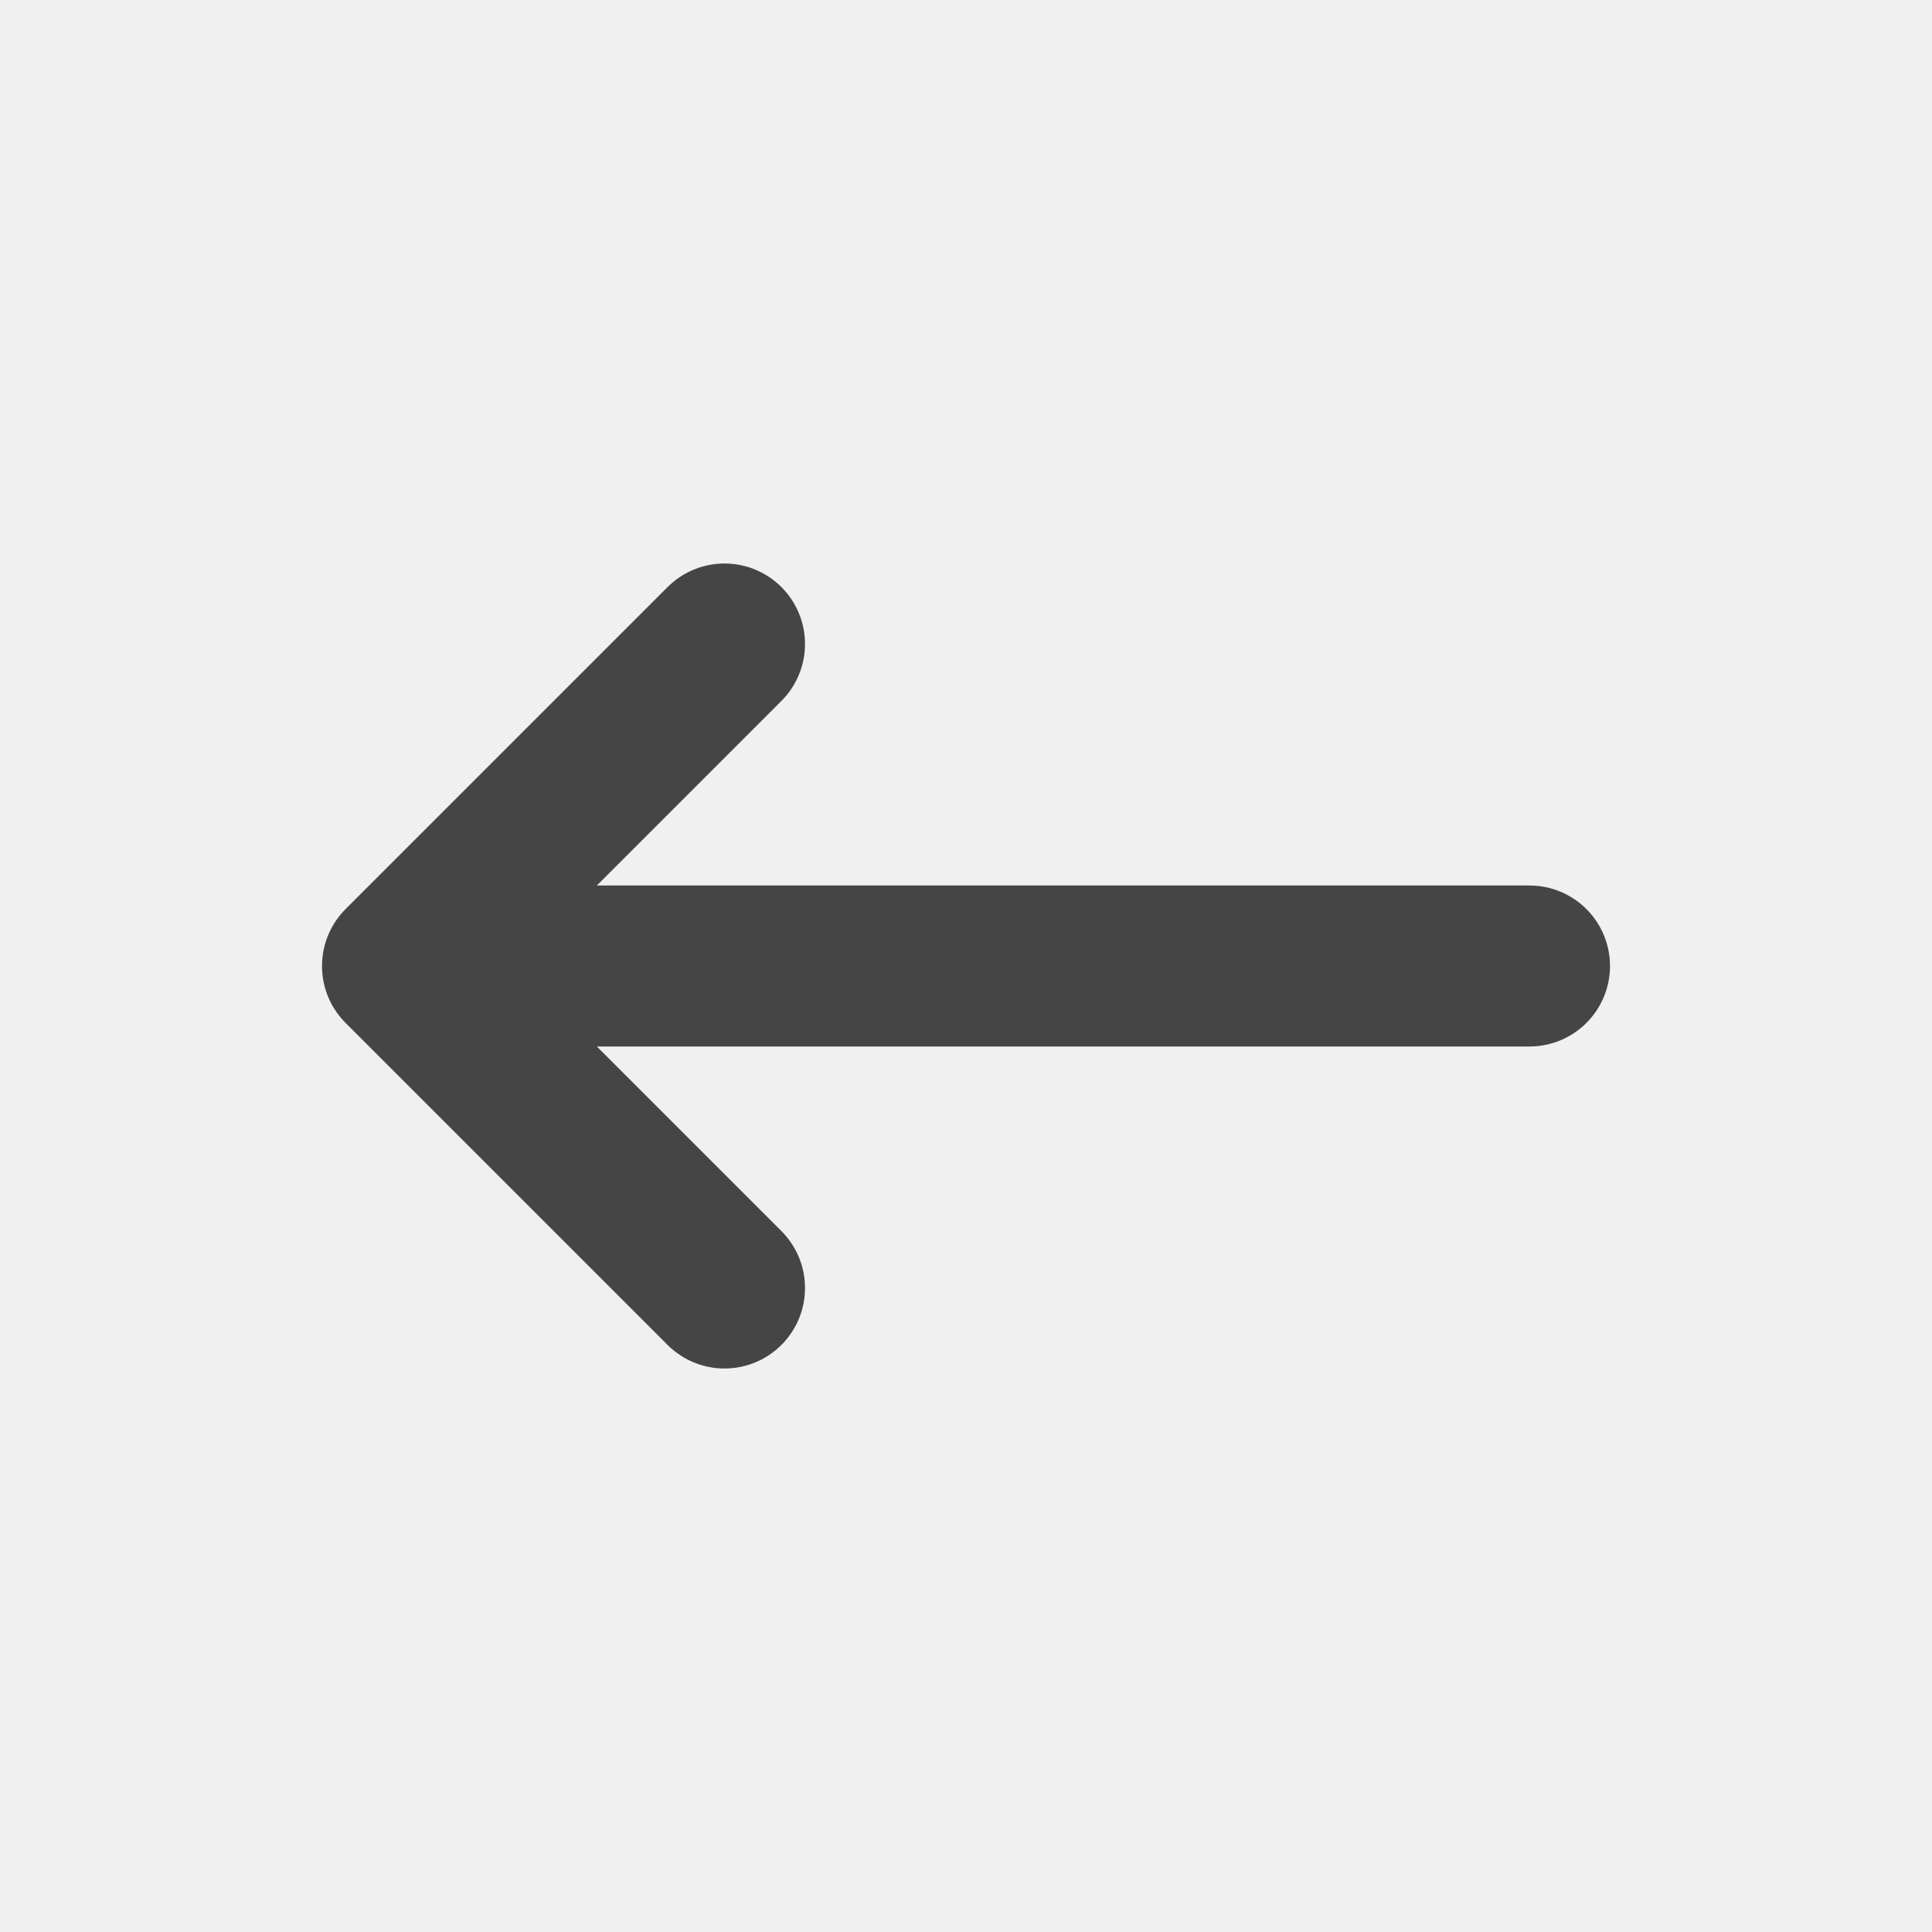
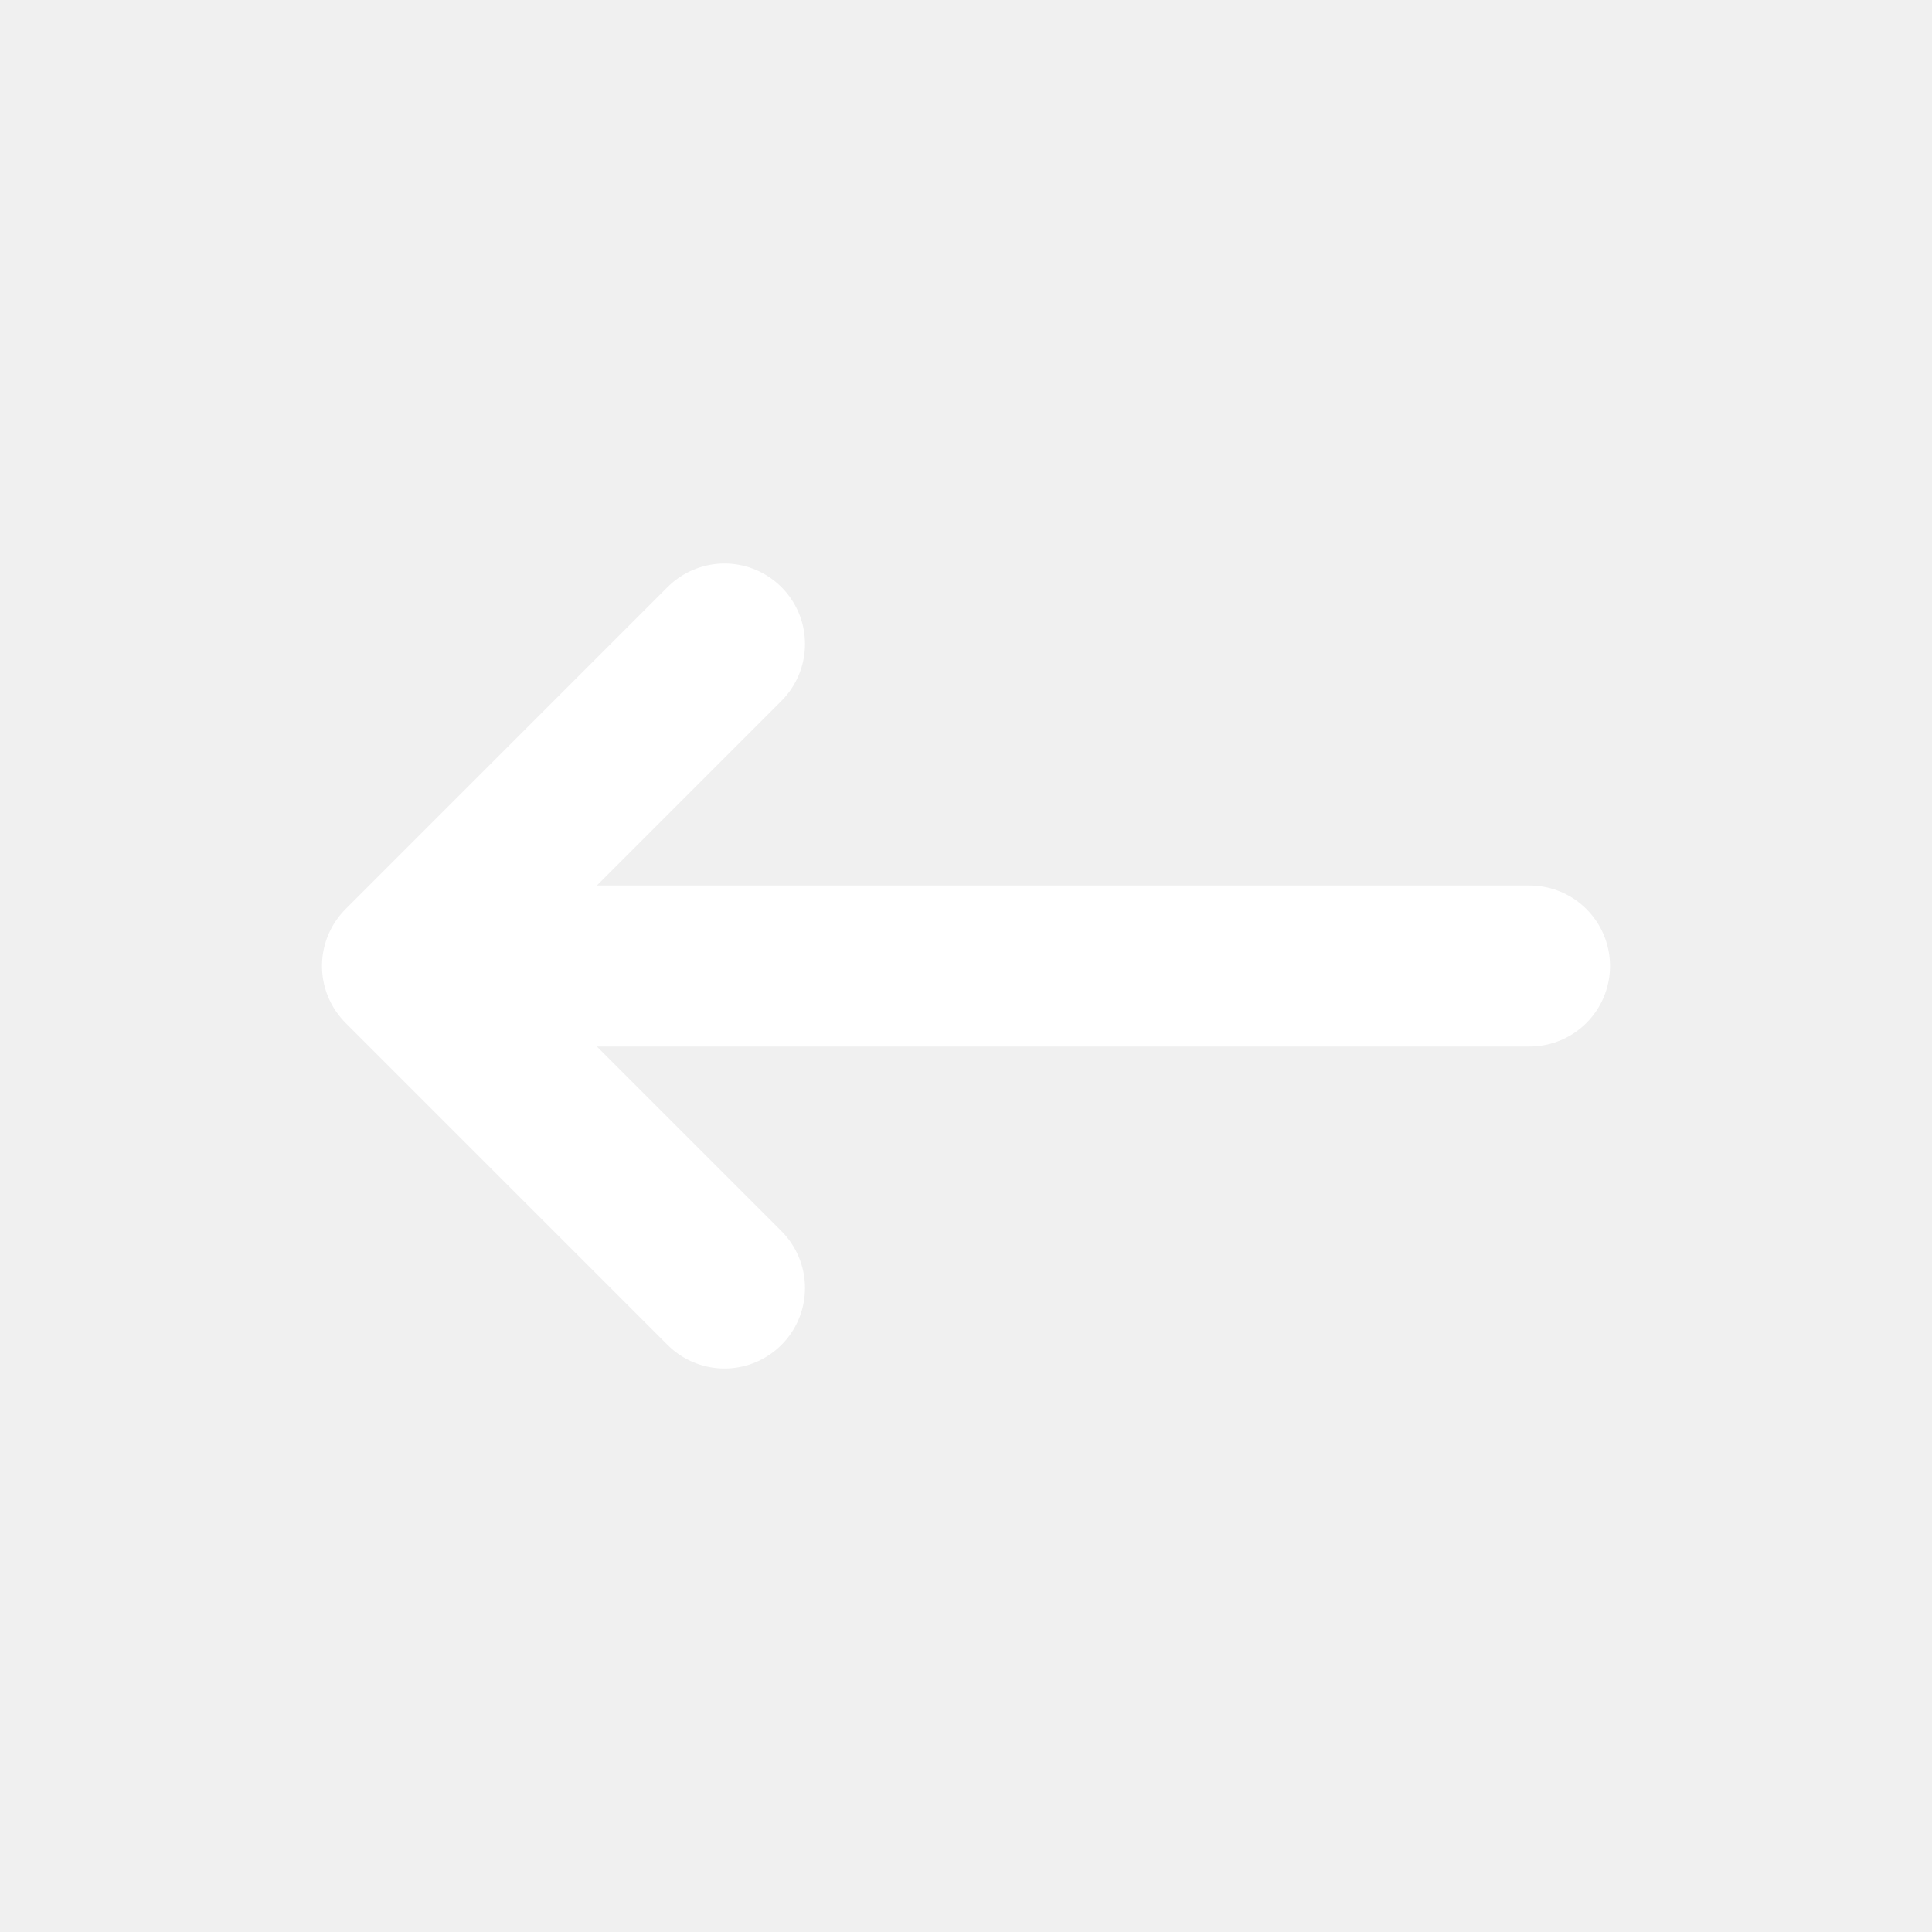
<svg xmlns="http://www.w3.org/2000/svg" width="24" height="24" viewBox="0 0 24 24" fill="none">
-   <path d="M5 12H19M5 12L9 16M5 12L9 8" stroke="#454545" stroke-width="2" stroke-linecap="round" stroke-linejoin="round" />
+   <path d="M5 12H19M5 12L9 16M5 12L9 8" stroke="#fff" stroke-width="2" stroke-linecap="round" stroke-linejoin="round" />
</svg>
